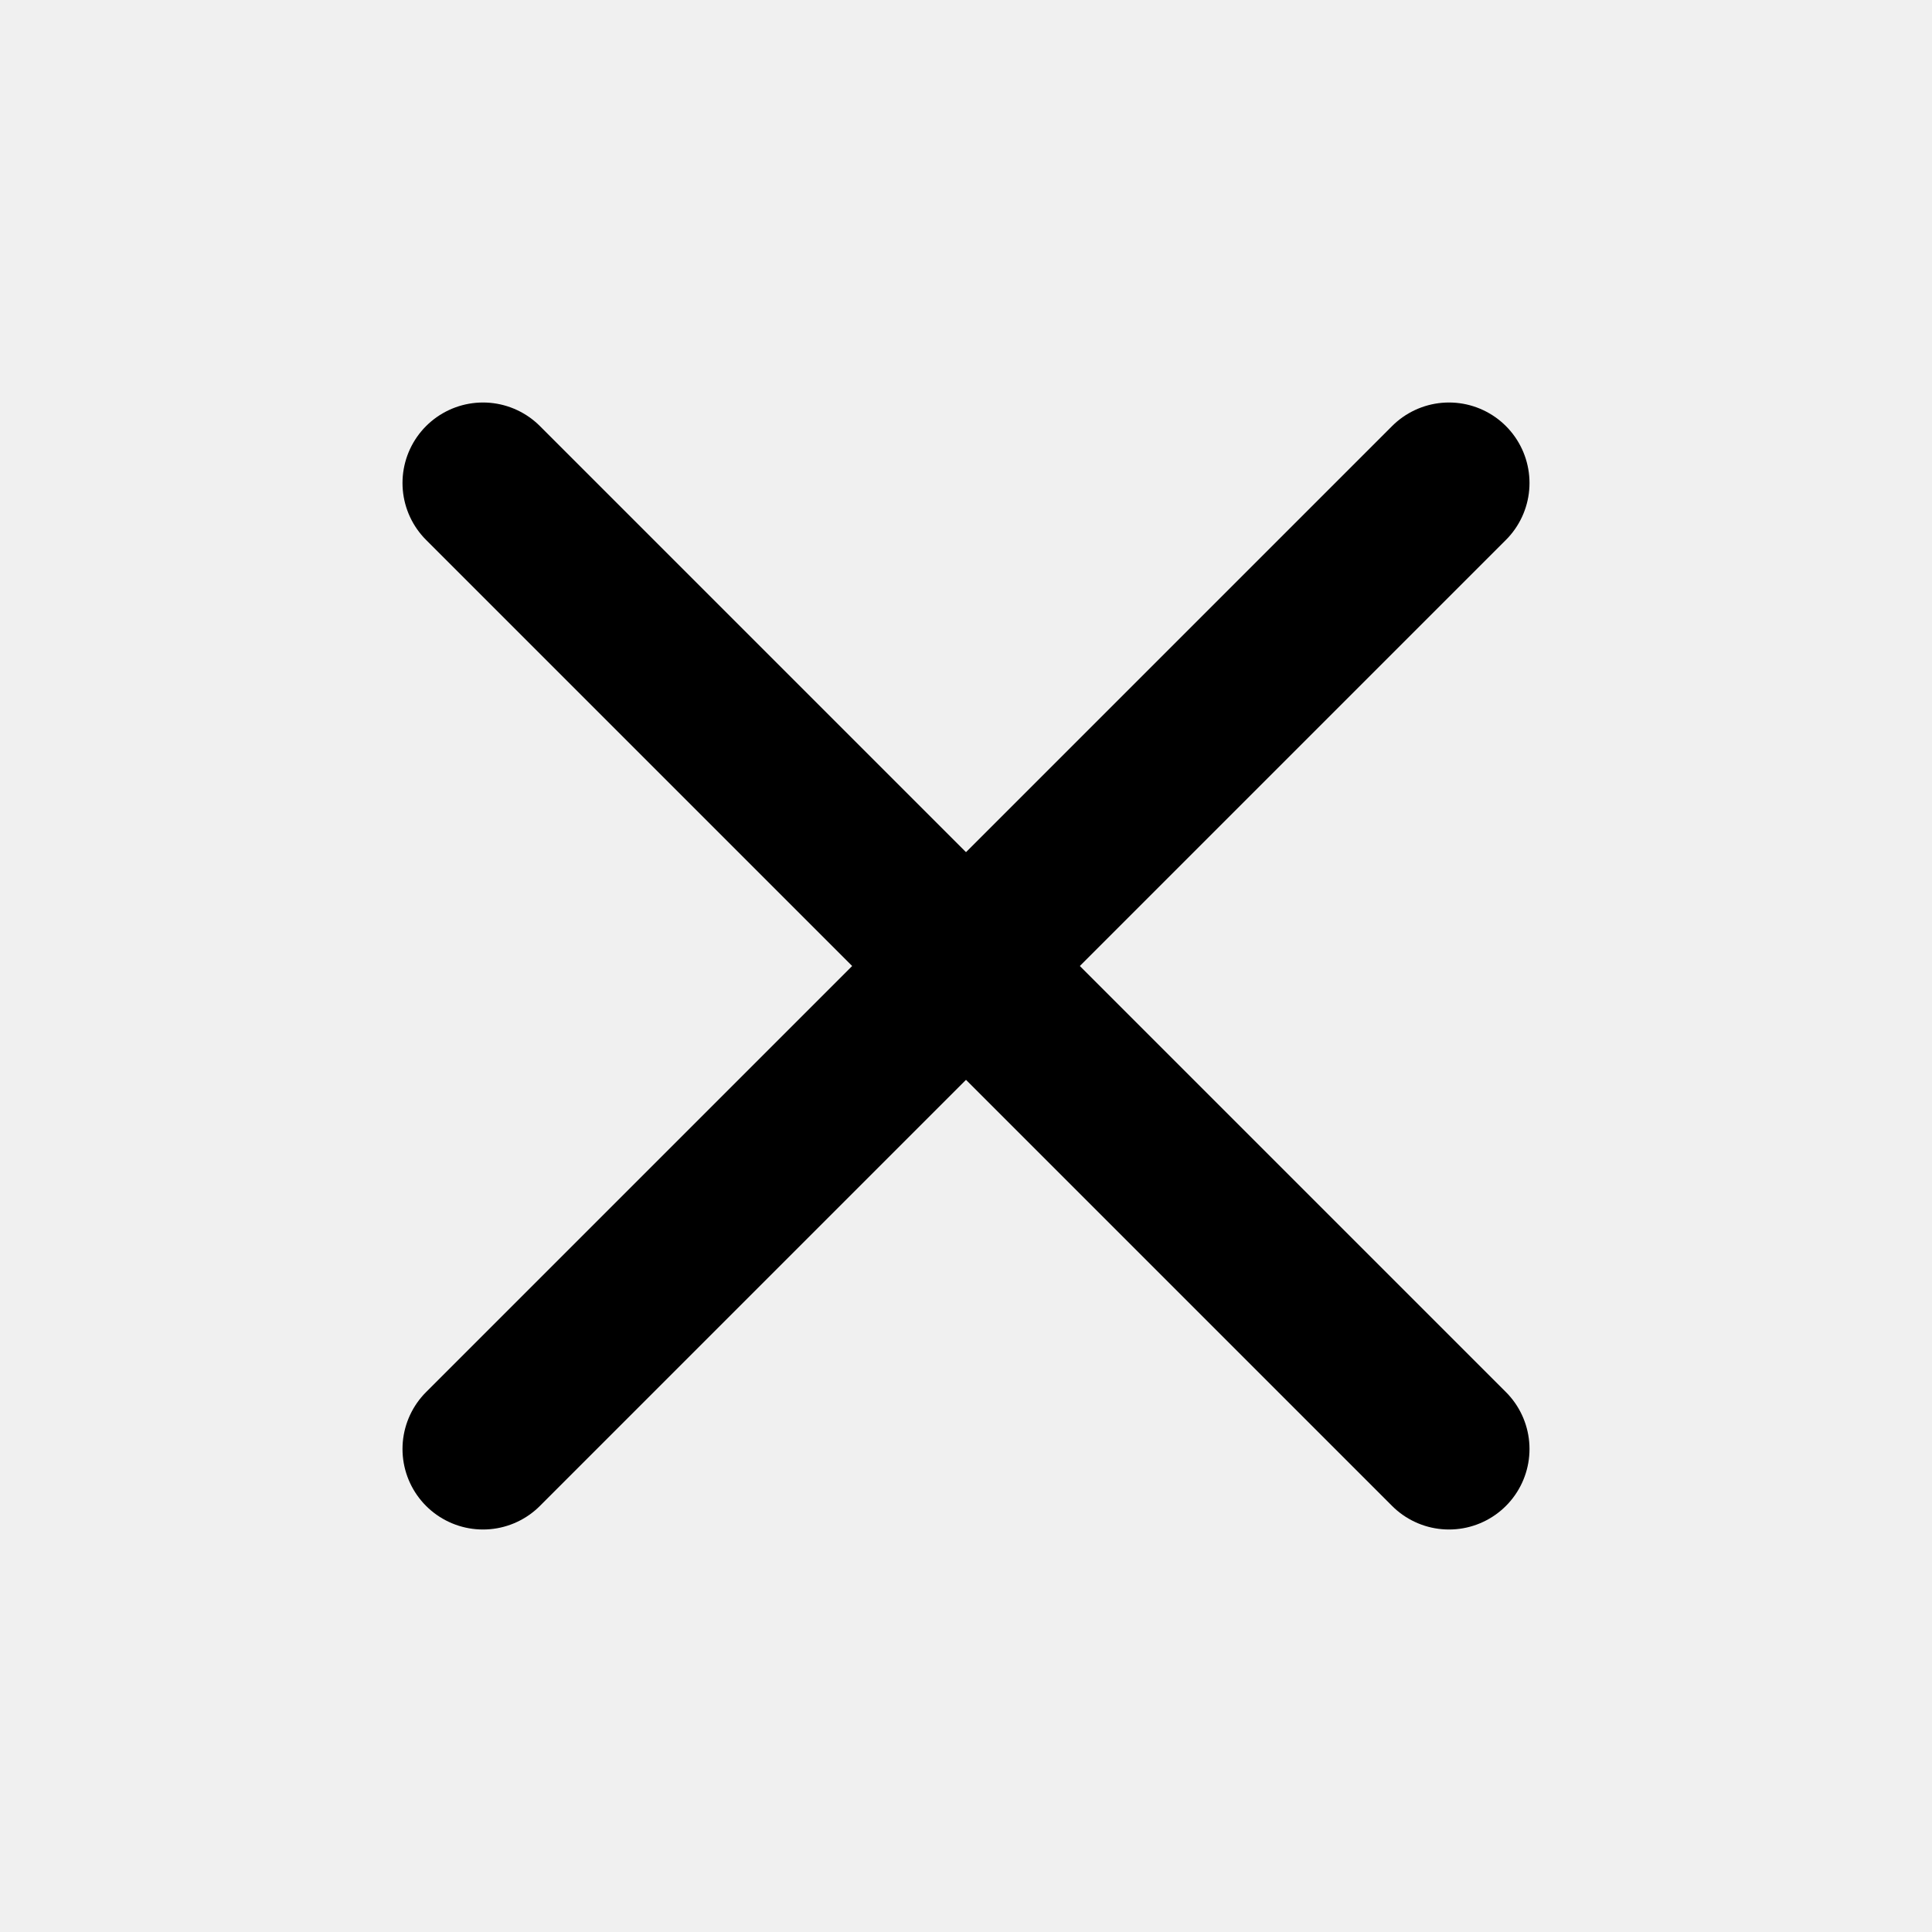
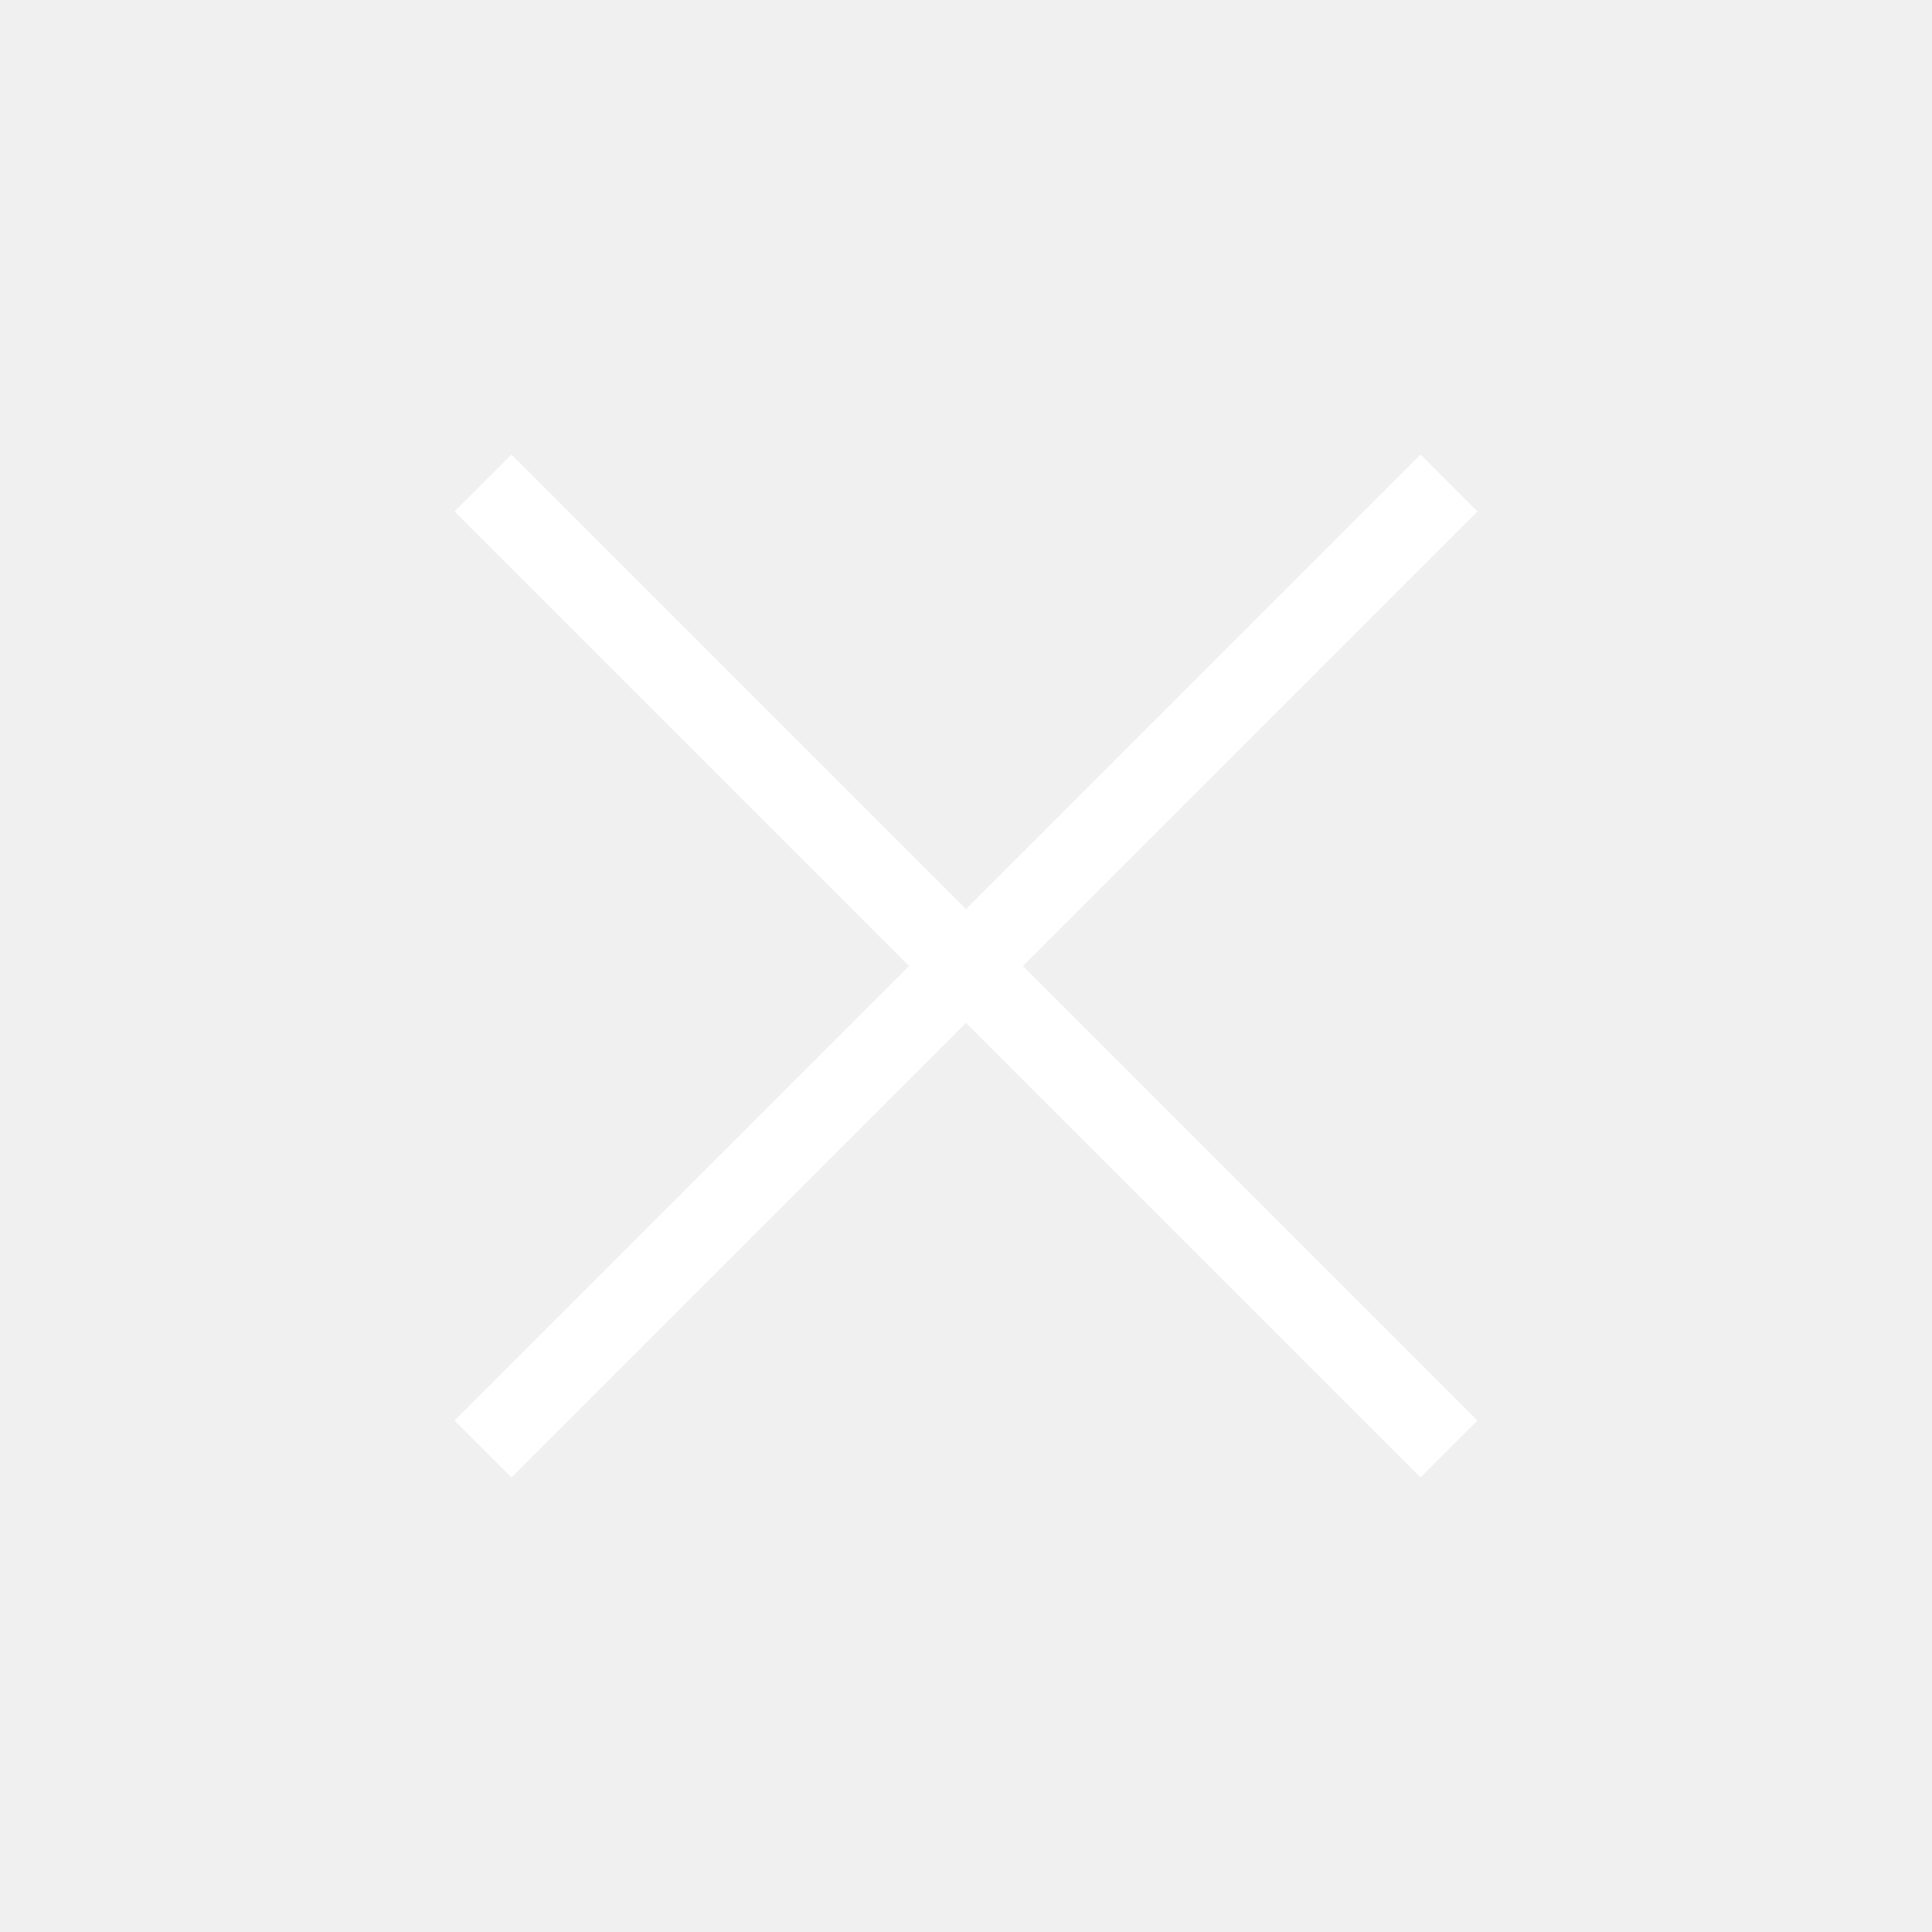
- <svg xmlns="http://www.w3.org/2000/svg" width="24" height="24" viewBox="0 0 24 24" fill="none" stroke="currentColor" stroke-width="2" stroke-linecap="round" stroke-linejoin="round" class="feather feather-x">
+ <svg xmlns="http://www.w3.org/2000/svg" width="24" height="24" viewBox="0 0 24 24" fill="white" stroke="white" class="feather feather-x">
  <line x1="18" y1="6" x2="6" y2="18" />
  <line x1="6" y1="6" x2="18" y2="18" />
</svg>
